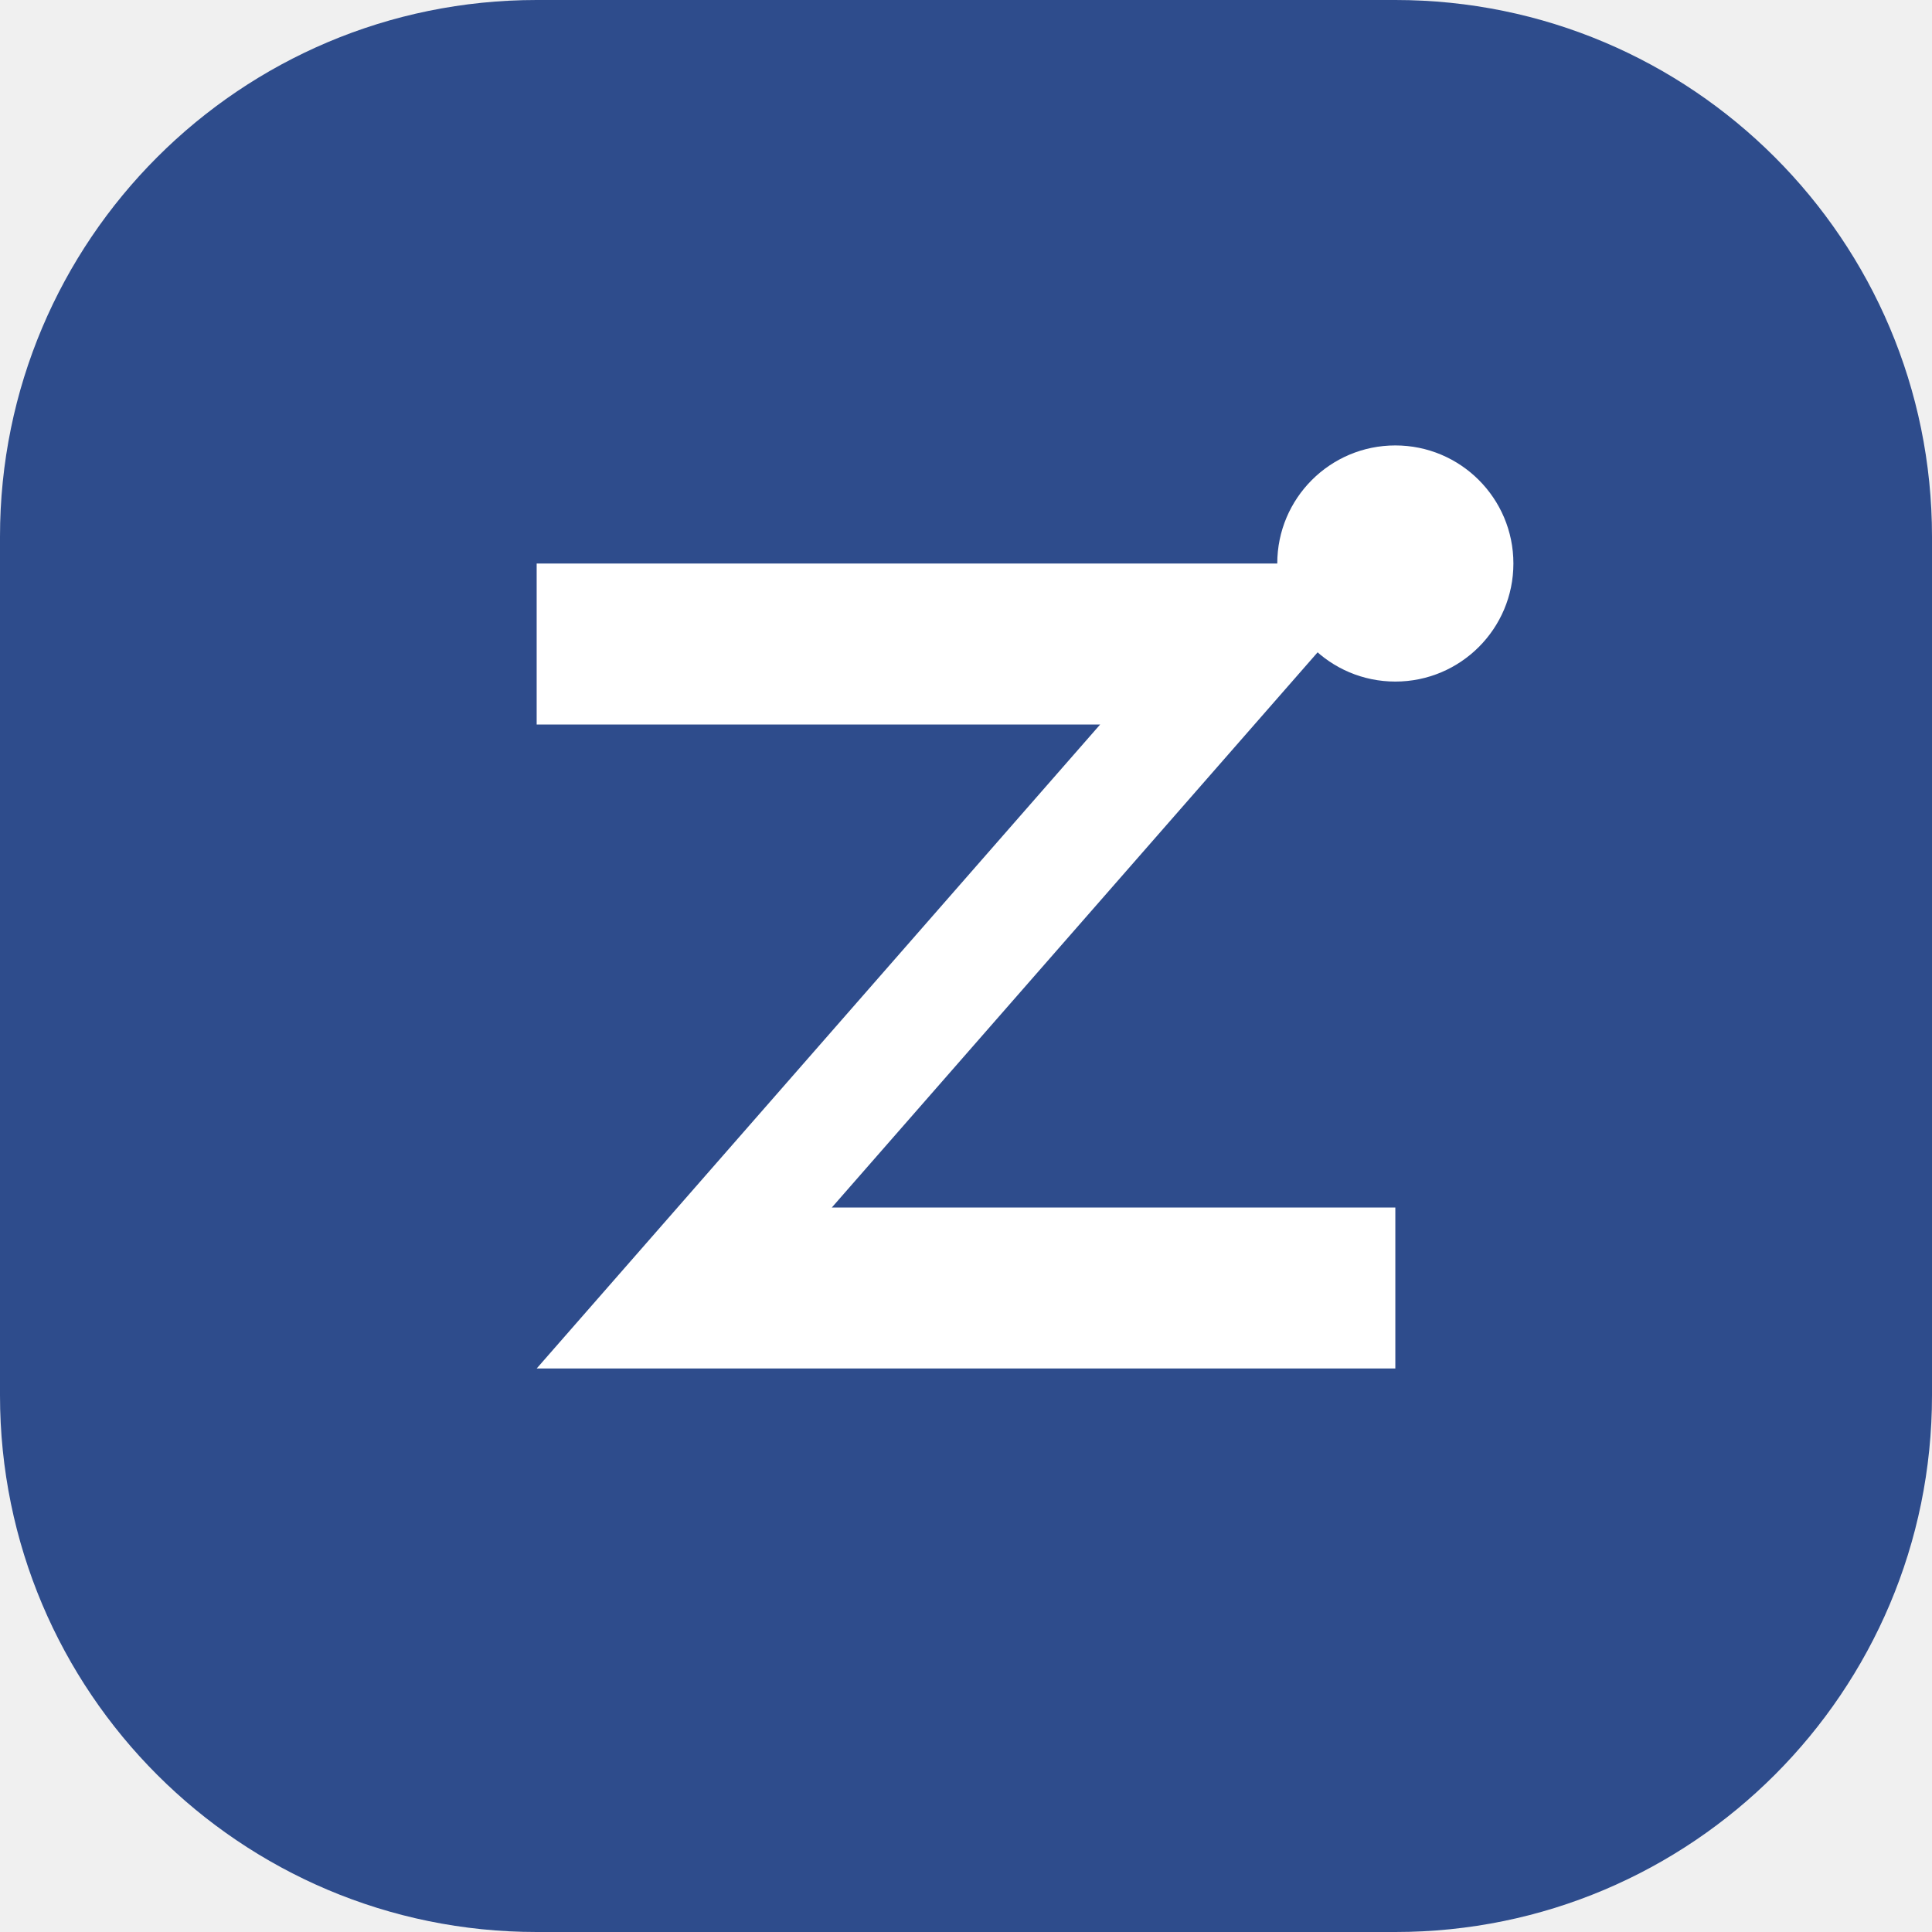
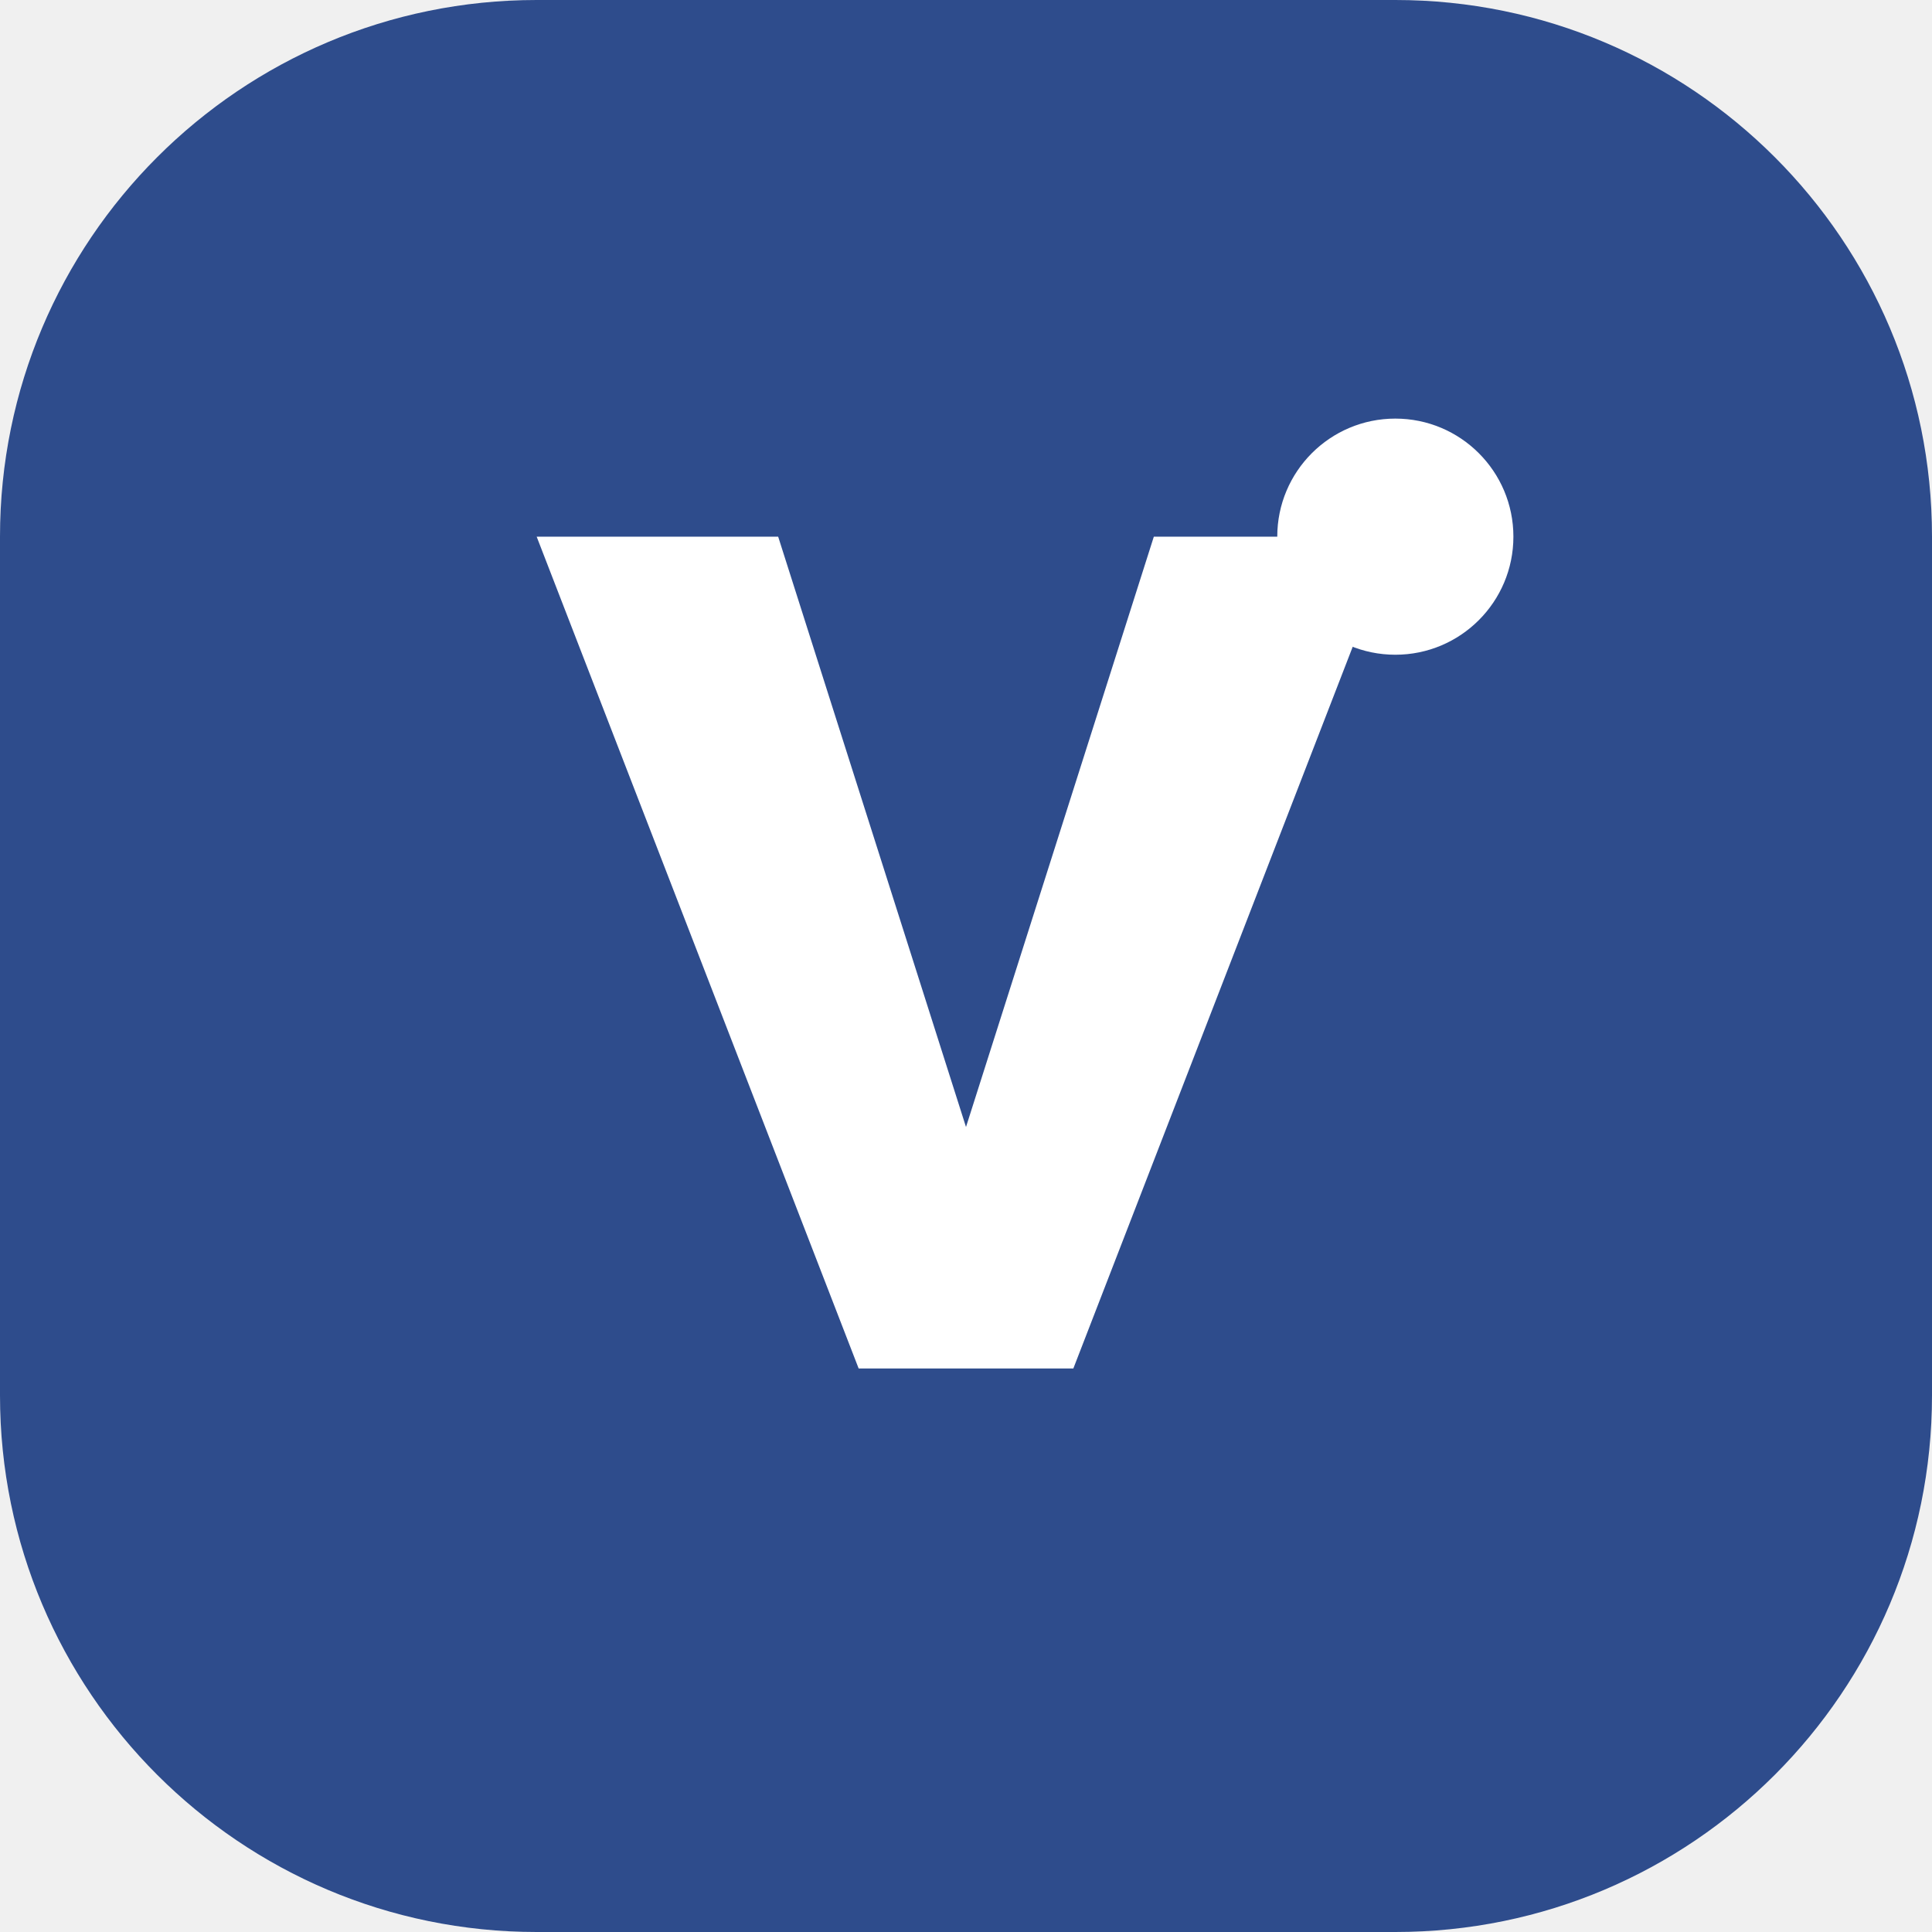
- <svg xmlns="http://www.w3.org/2000/svg" width="36" height="36" viewBox="0 0 36 36" role="img" aria-label="ZIVO logo">
+ <svg xmlns="http://www.w3.org/2000/svg" width="36" height="36" viewBox="0 0 36 36" role="img" aria-label="VEXA logo">
  <rect width="36" height="36" rx="10" fill="#2E4C8C" />
-   <path d="M10 10.5h16l-10.5 12H26v3H10l10.5-12H10v-3z" fill="#ffffff" />
-   <circle cx="26" cy="10.5" r="2.2" fill="#ffffff" />
+   <path d="M10 10h4.5l3.5 11 3.5-11H26l-6 15.5h-4z" fill="#ffffff" />
+   <circle cx="26" cy="10" r="2.2" fill="#ffffff" />
</svg>
